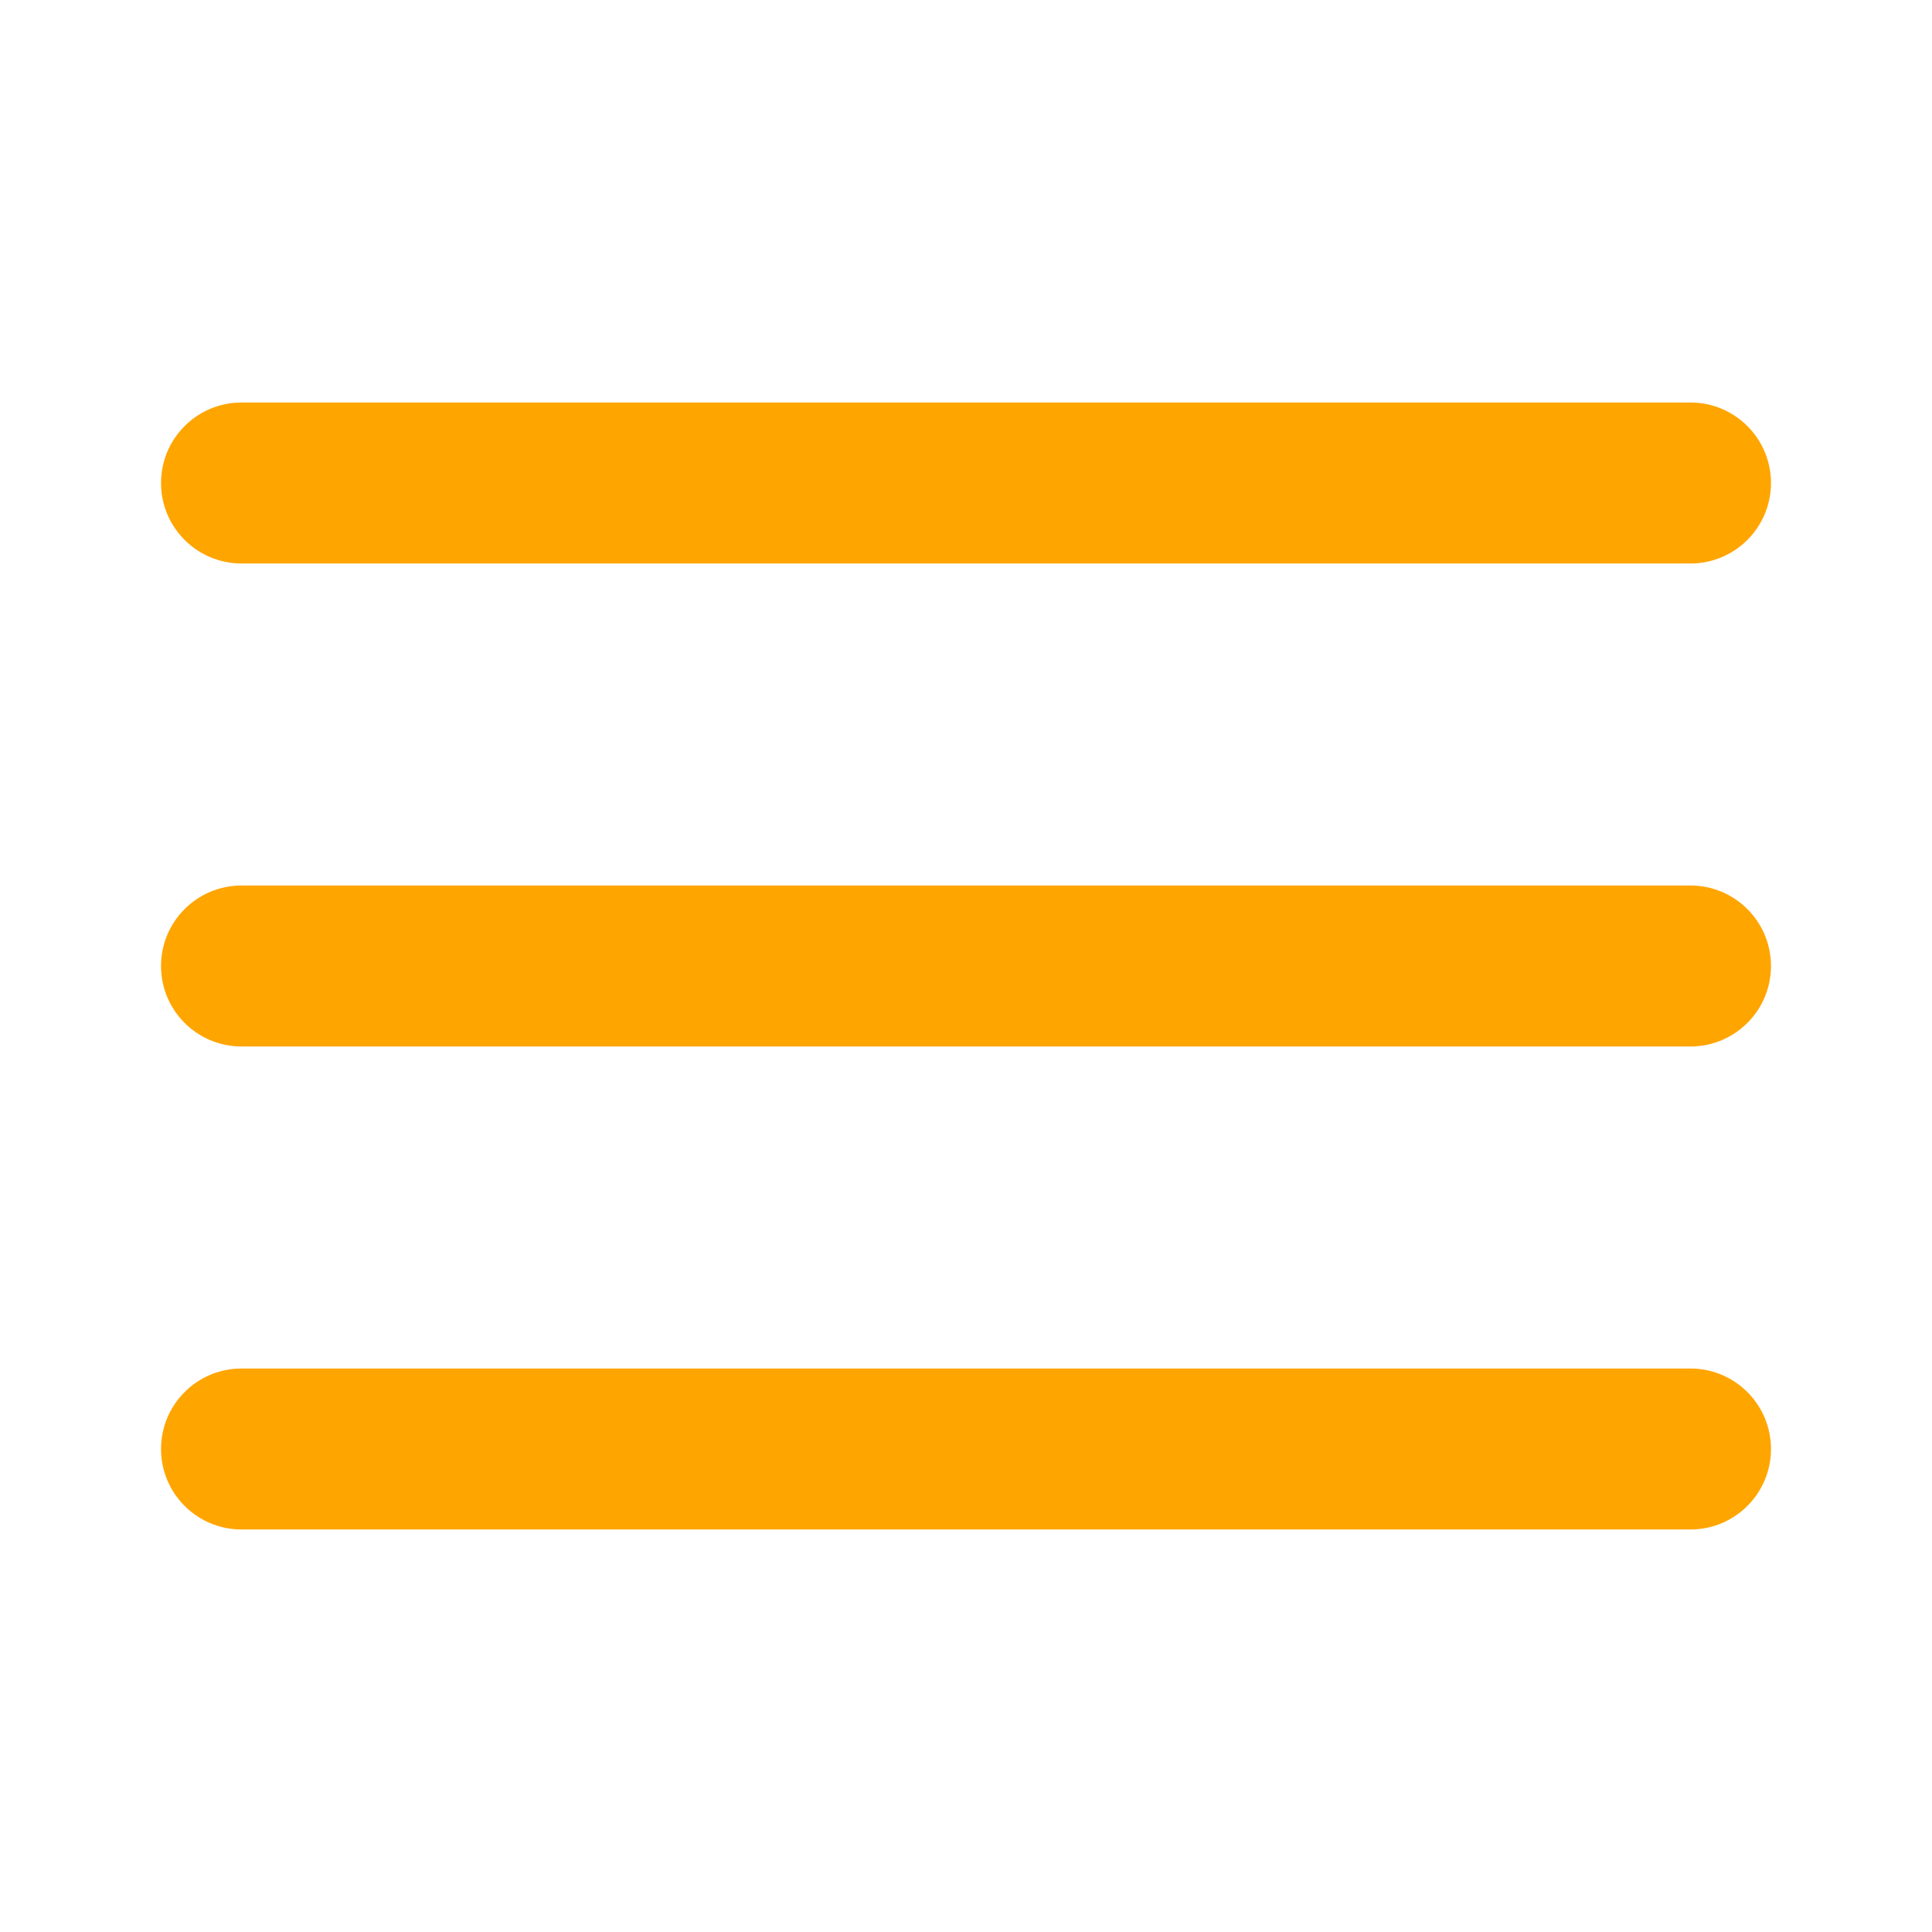
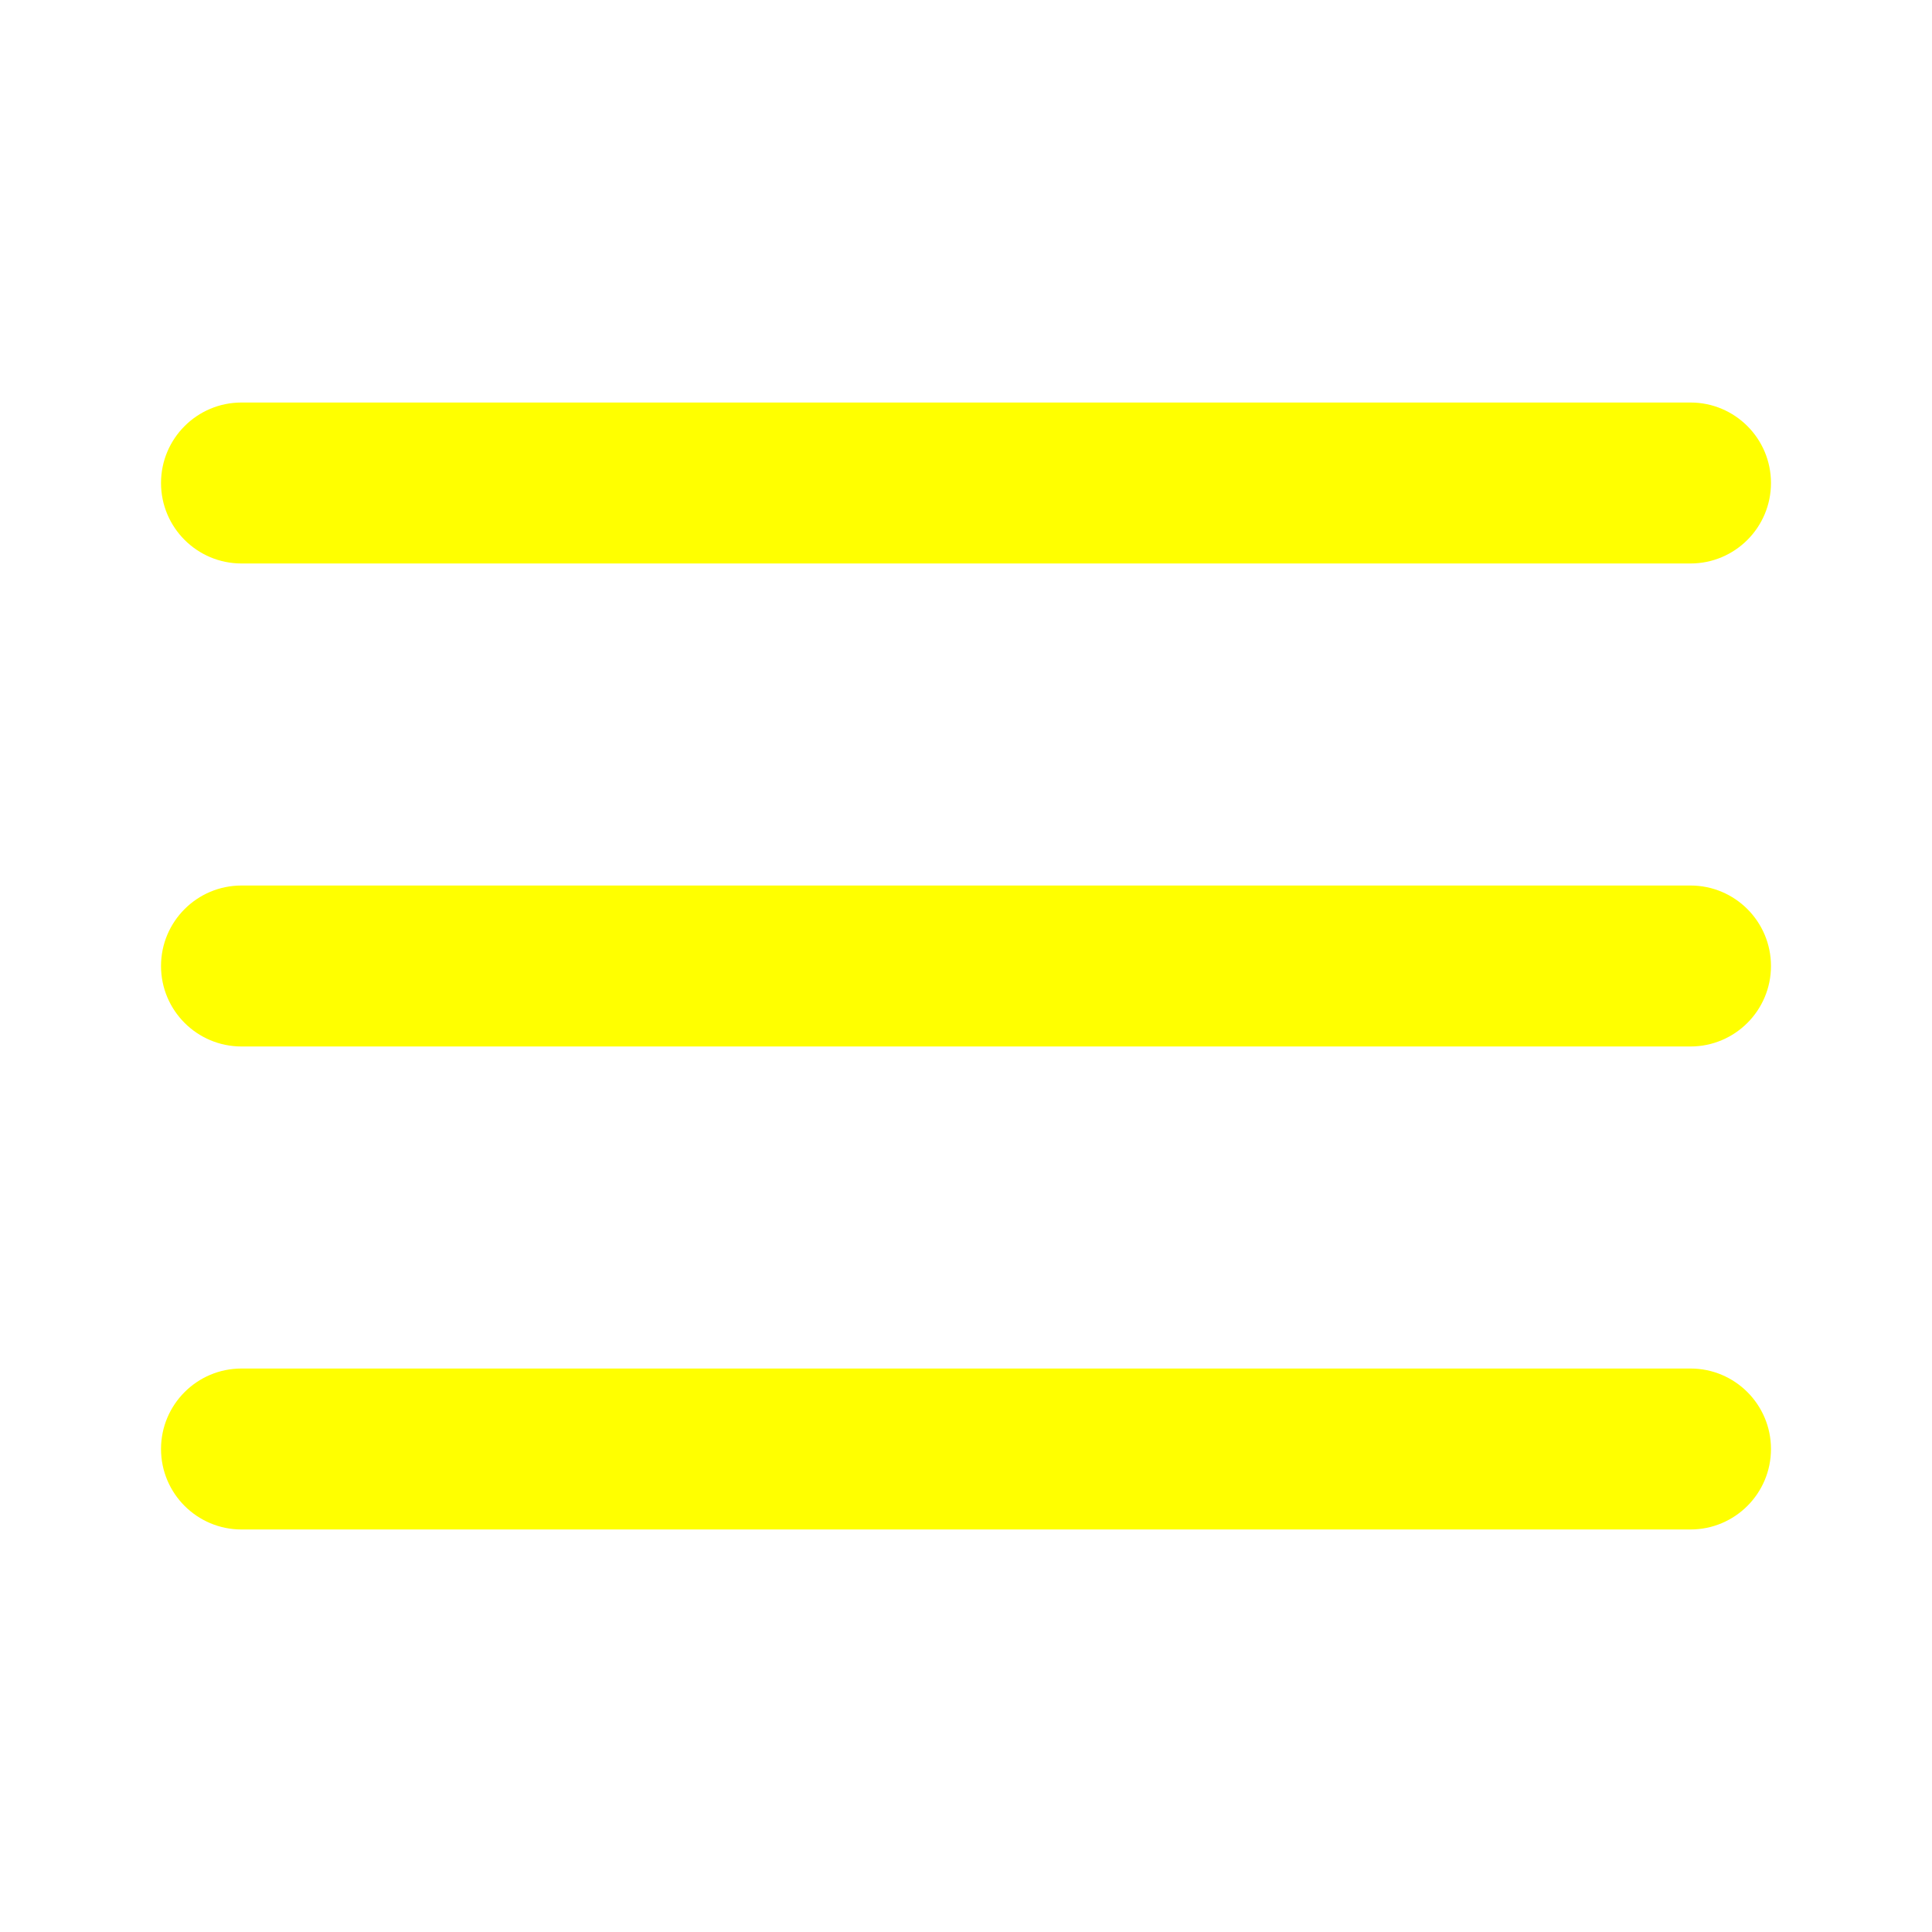
<svg xmlns="http://www.w3.org/2000/svg" version="1.1" width="32" height="32" viewBox="0 0 32 32">
-   <path fill="#ffa500" d="M4 6.667c-0.736 0-1.333 0.597-1.333 1.333s0.597 1.333 1.333 1.333h24c0.736 0 1.333-0.597 1.333-1.333s-0.597-1.333-1.333-1.333h-24zM2.667 16c0-0.736 0.597-1.333 1.333-1.333h24c0.736 0 1.333 0.597 1.333 1.333s-0.597 1.333-1.333 1.333h-24c-0.736 0-1.333-0.597-1.333-1.333zM2.667 24c0-0.736 0.597-1.333 1.333-1.333h24c0.736 0 1.333 0.597 1.333 1.333s-0.597 1.333-1.333 1.333h-24c-0.736 0-1.333-0.597-1.333-1.333z" />
+   <path fill="#FFFF00" d="M4 6.667c-0.736 0-1.333 0.597-1.333 1.333s0.597 1.333 1.333 1.333h24c0.736 0 1.333-0.597 1.333-1.333s-0.597-1.333-1.333-1.333h-24zM2.667 16c0-0.736 0.597-1.333 1.333-1.333h24c0.736 0 1.333 0.597 1.333 1.333s-0.597 1.333-1.333 1.333h-24c-0.736 0-1.333-0.597-1.333-1.333zM2.667 24c0-0.736 0.597-1.333 1.333-1.333h24c0.736 0 1.333 0.597 1.333 1.333s-0.597 1.333-1.333 1.333h-24c-0.736 0-1.333-0.597-1.333-1.333z" />
</svg>
